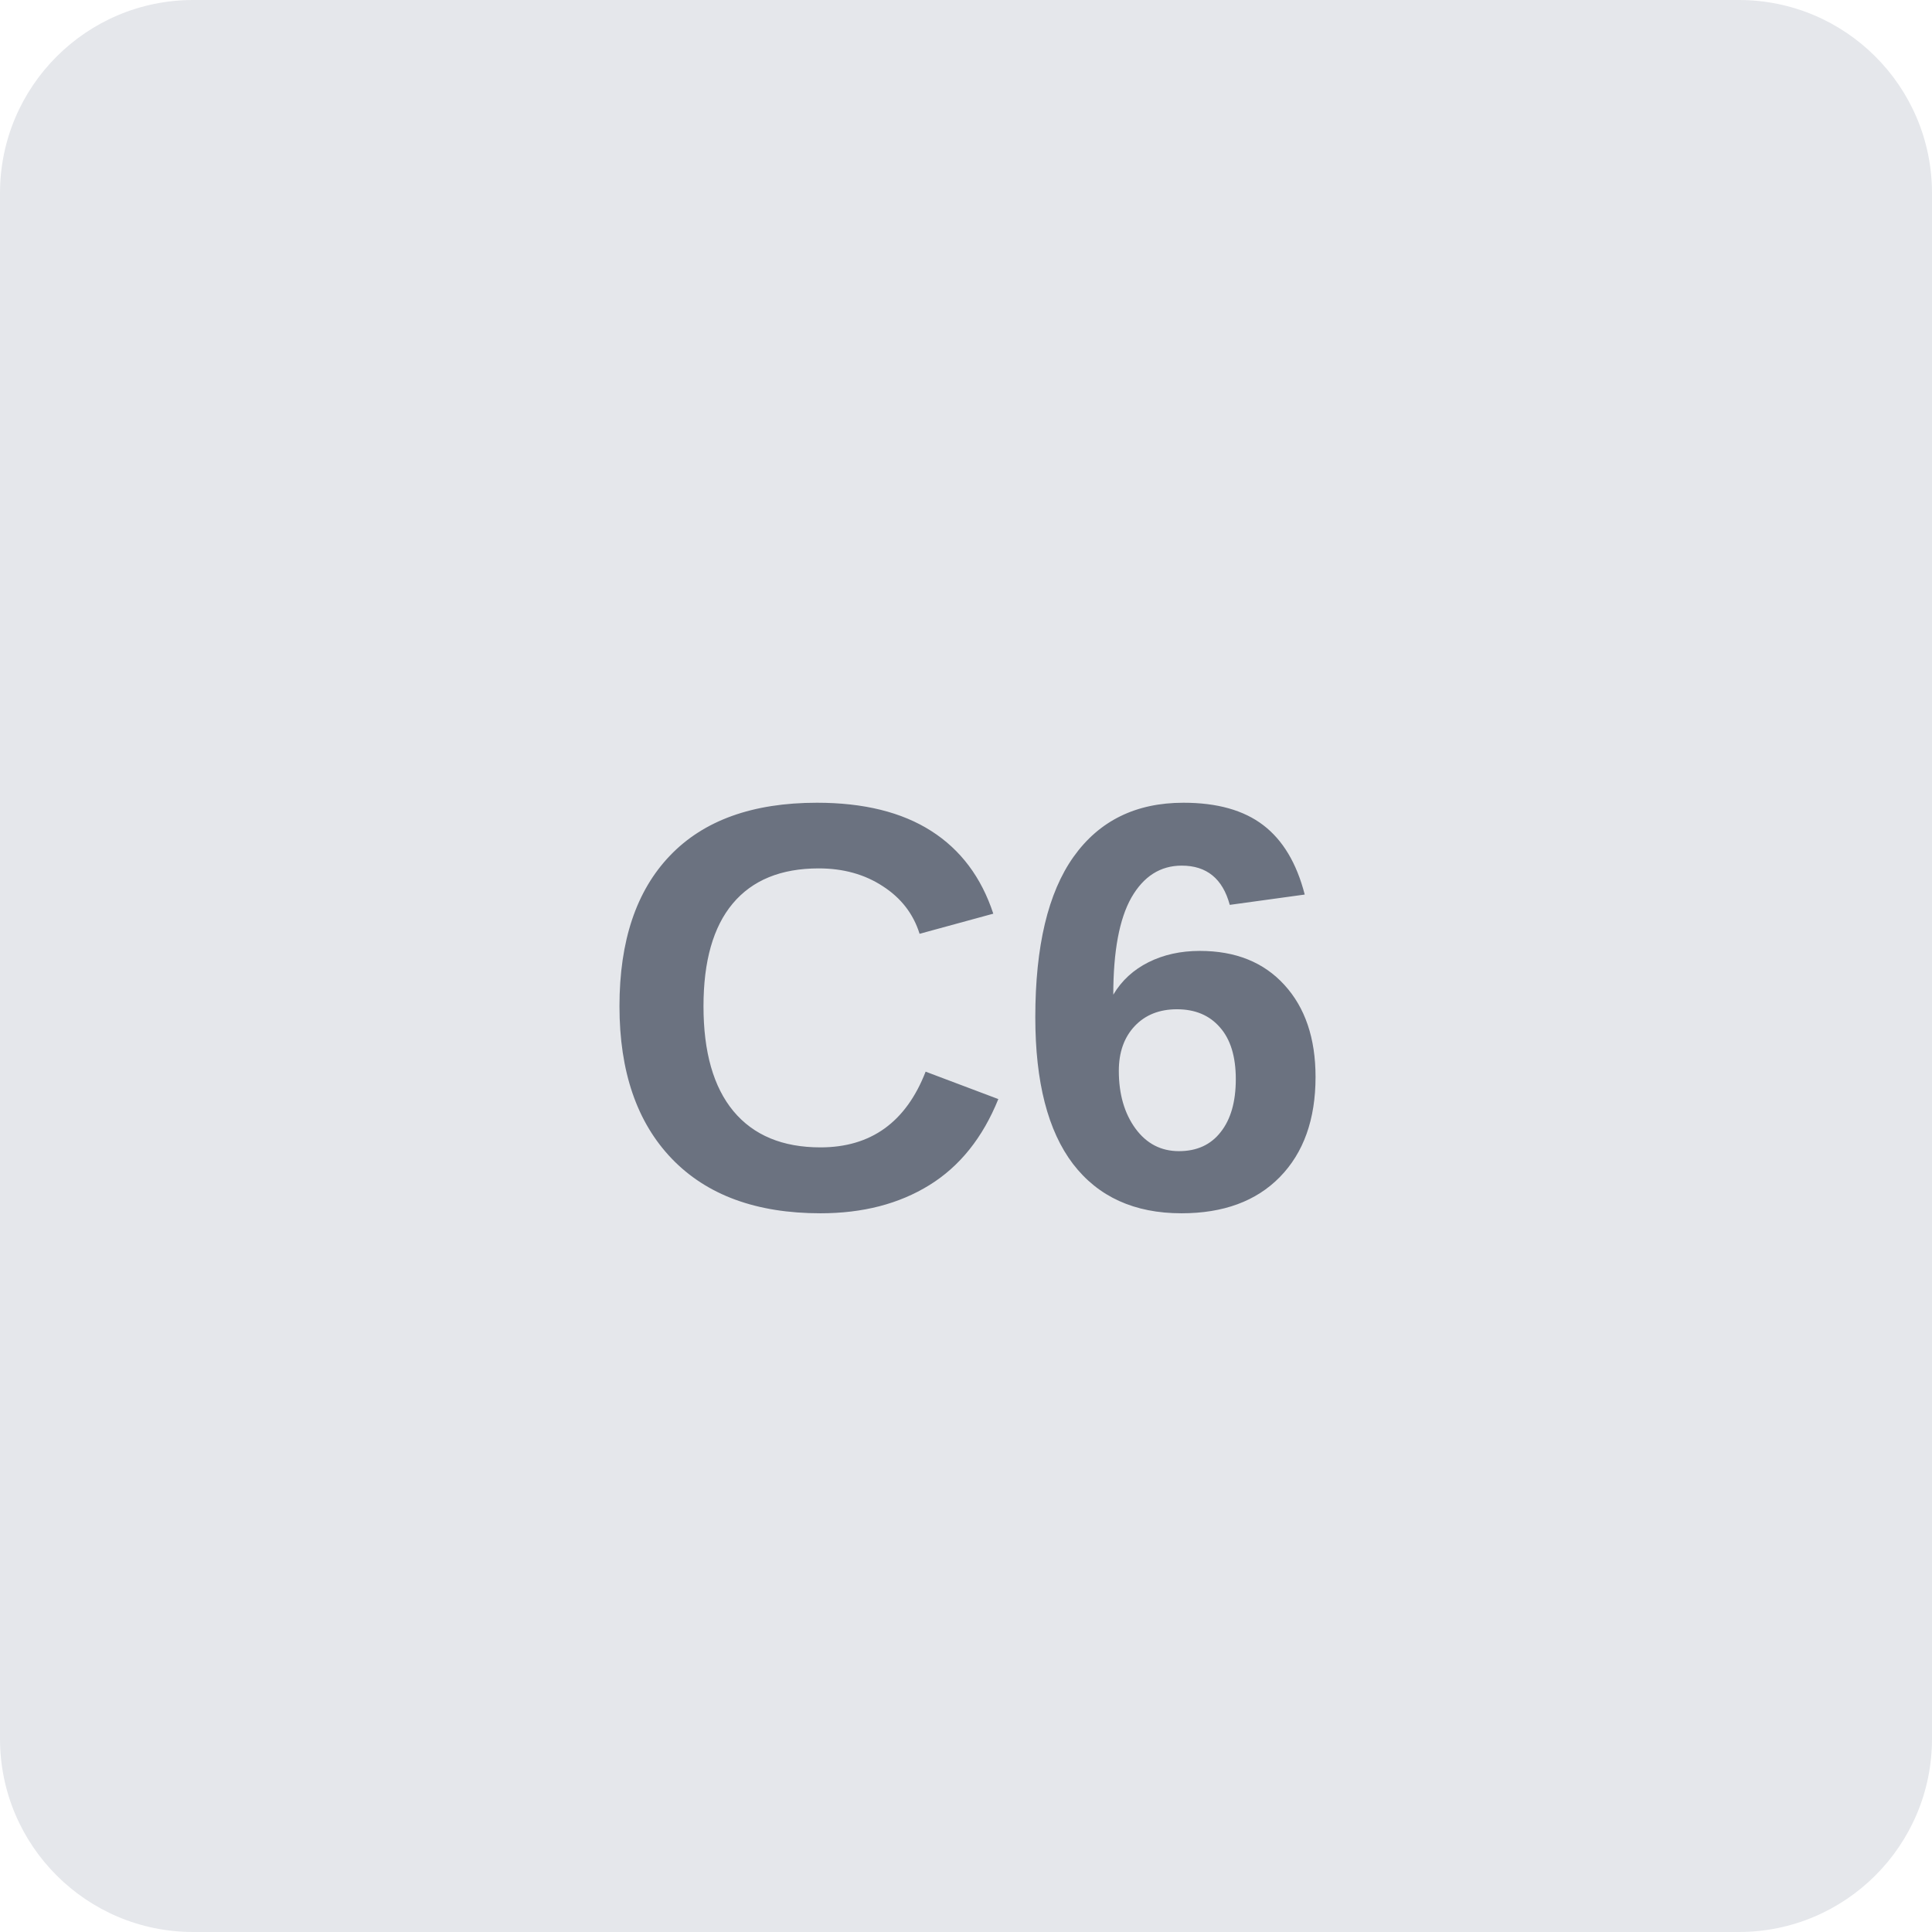
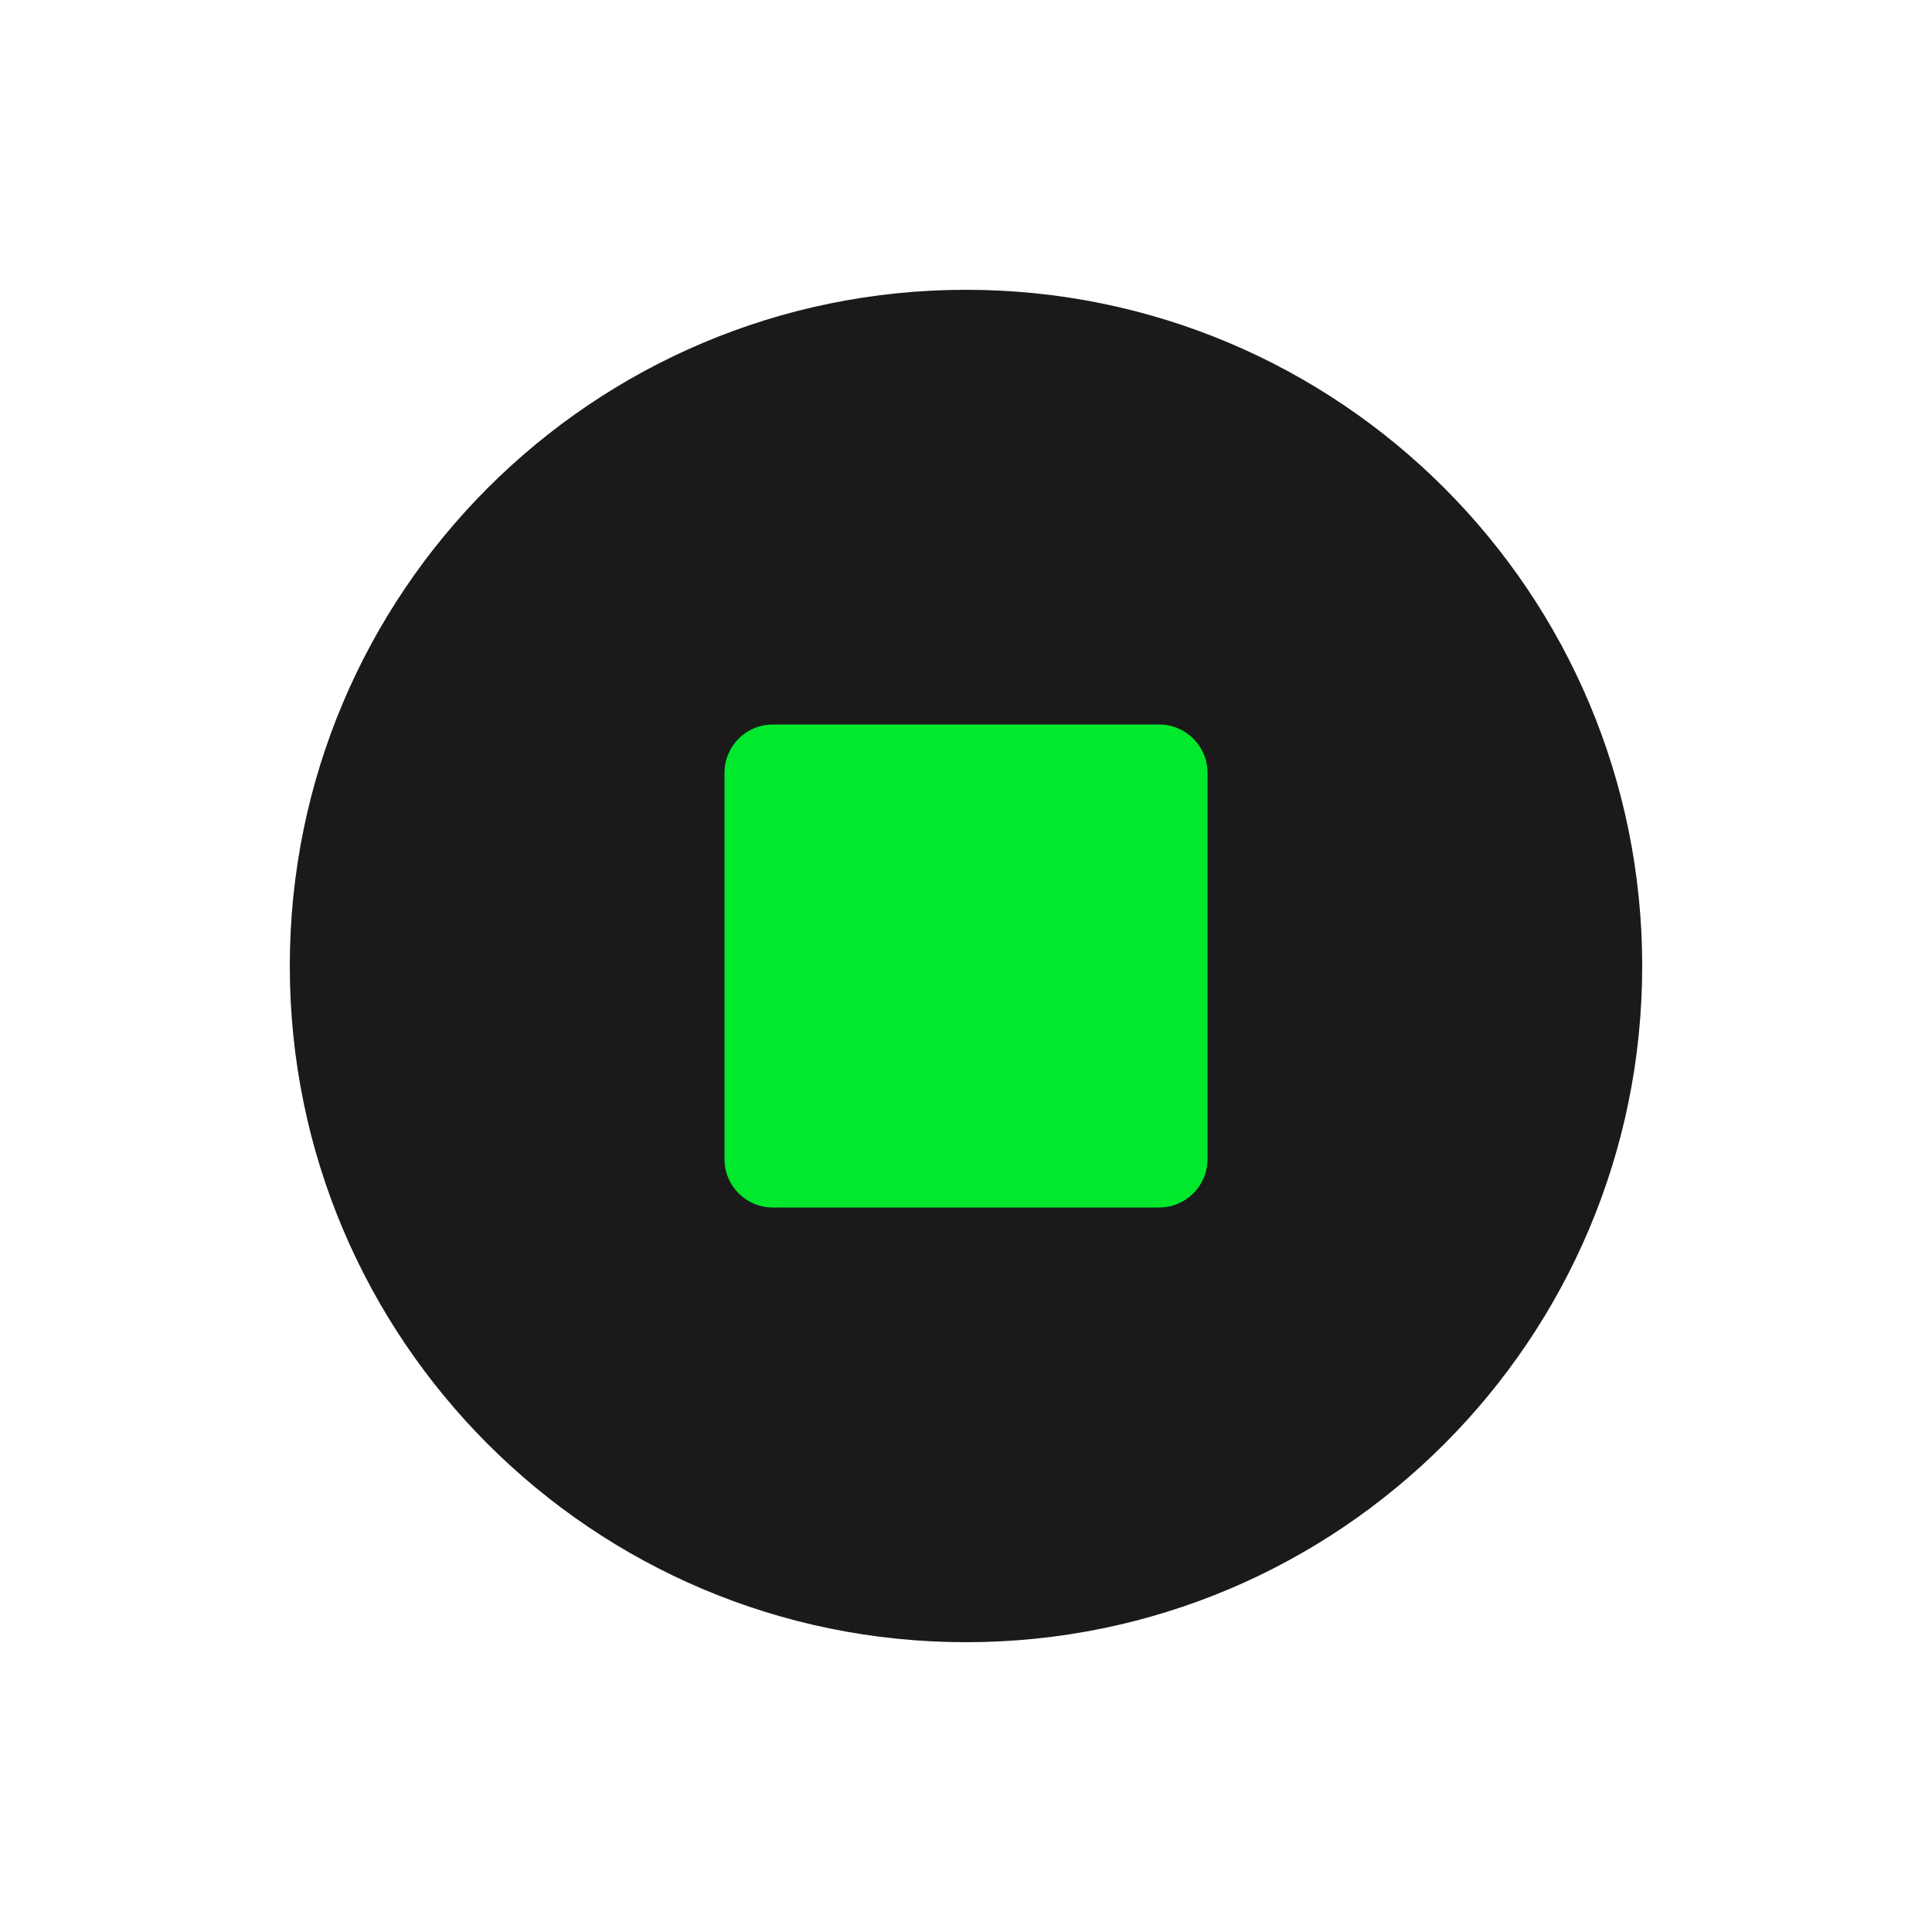
- <svg xmlns="http://www.w3.org/2000/svg" width="120" height="120">
-   <rect width="120" height="120" fill="#e5e7eb" rx="12" />
-   <text x="60" y="75" text-anchor="middle" font-family="Arial, sans-serif" font-size="36" font-weight="700" fill="#6b7280">C6</text>
+ <svg xmlns="http://www.w3.org/2000/svg" width="200" height="200" viewBox="0 0 200 200">
+   <circle cx="100" cy="100" r="70" fill="#1a1a1a" />
+   <rect x="75" y="75" width="50" height="50" fill="#00e92c" rx="5" />
</svg>
